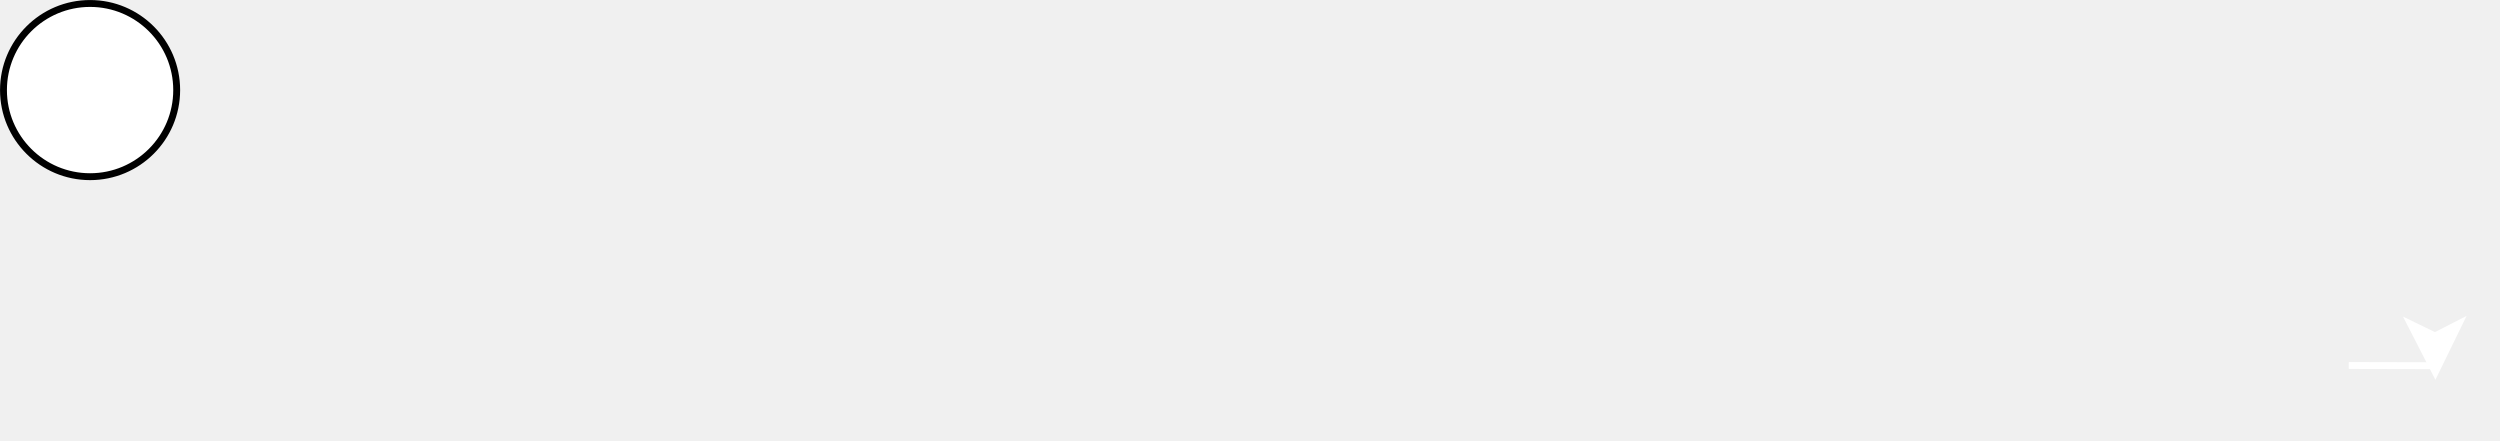
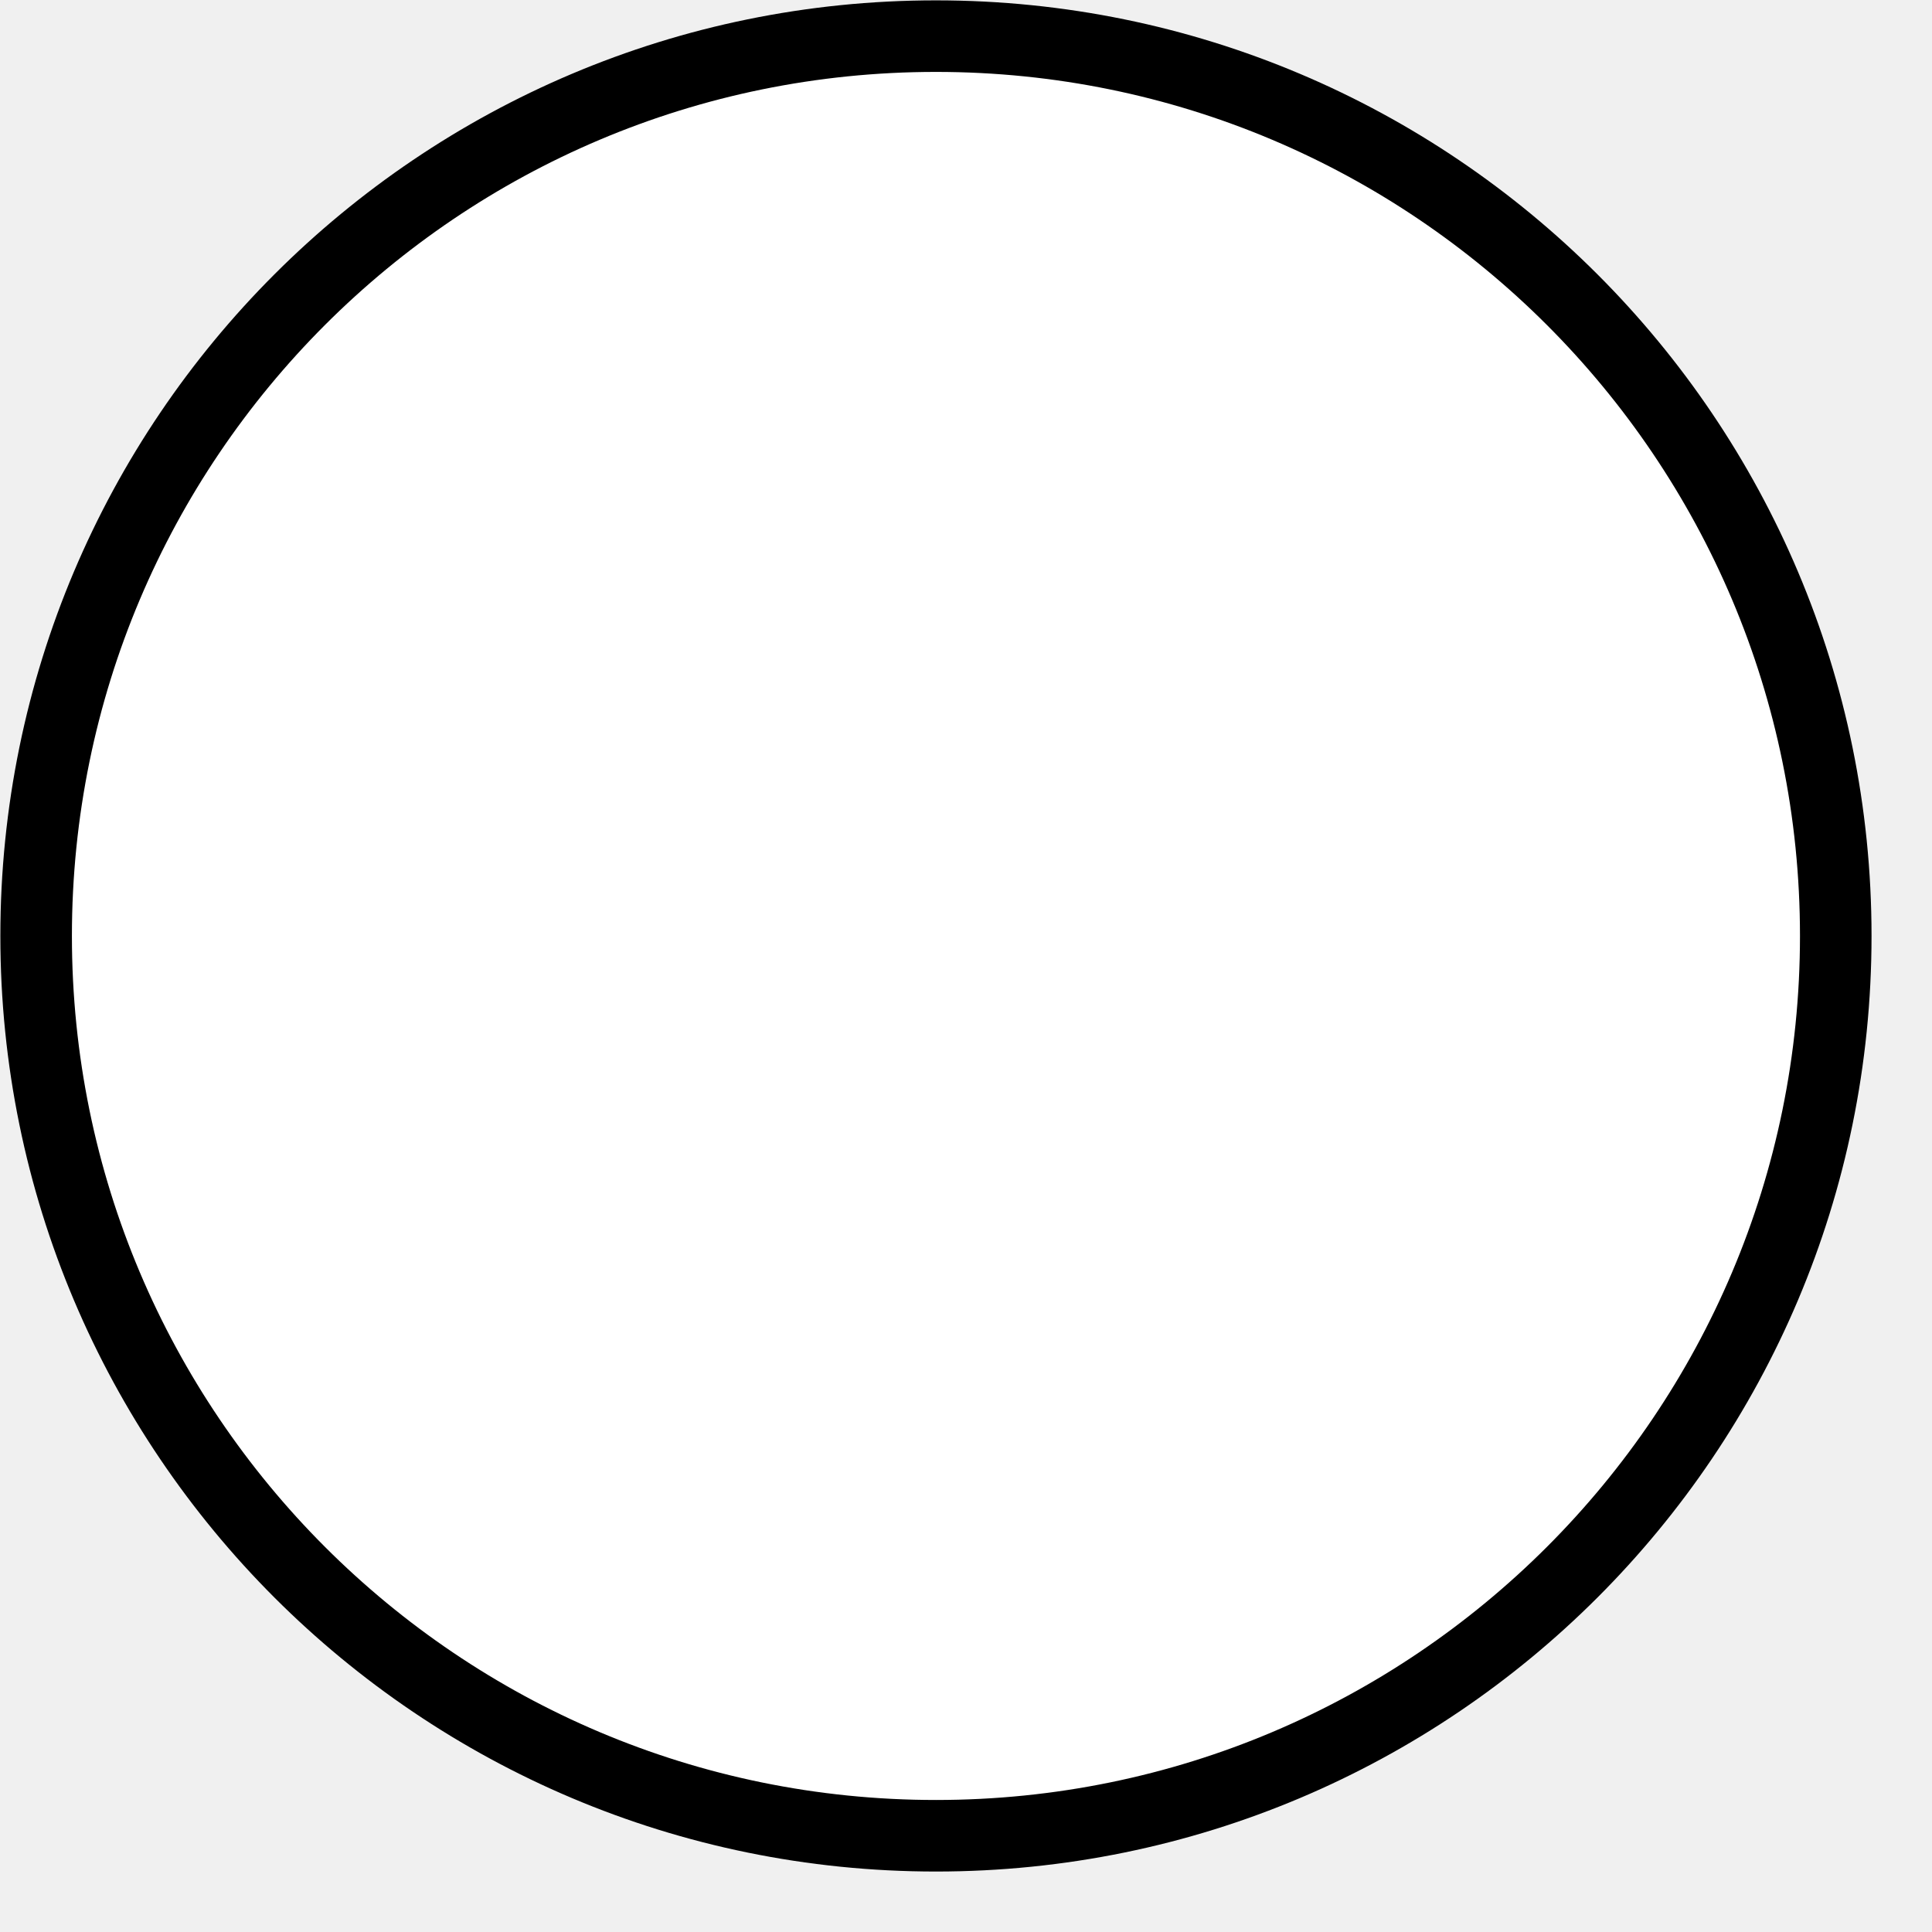
- <svg xmlns="http://www.w3.org/2000/svg" version="1.1" width="363px" height="64px" viewBox="-0.5 -0.5 363 64" content="&lt;mxfile host=&quot;app.diagrams.net&quot; modified=&quot;2023-02-22T06:29:35.132Z&quot; agent=&quot;5.0 (Windows NT 10.0; Win64; x64) AppleWebKit/537.36 (KHTML, like Gecko) Chrome/110.0.0.0 Safari/537.36&quot; etag=&quot;IzyQalRYyjBMIuaY3xyW&quot; version=&quot;20.8.21&quot; type=&quot;device&quot;&gt;&lt;diagram id=&quot;tTah_B4HUo7rbqYSyIKD&quot; name=&quot;Page-1&quot;&gt;lVRLj5swEP41ORaBHchyLcmmh1ZaKas+jlY8AbcOg4yTwP762mEIeLNbbX3B883LM98wC14cu60RTfUNJegFi2W34OsFY0mcxu7jkX5A0hUfgNIoSUYTsFMvMHoSelIS2sDQImqrmhDcY13D3gaYMAYvodkBdZi1ESXcAbu90PfoDyVtNaAPbDXhX0CV1Zg5yfJBcxSjMVXSVkLiZQbxzYIXBtEOt2NXgPbNG/sy+D2+o709zEBtP+KQ99+XcQfbPile7LN8rtqs+PSQ0eNsP1YM0jWARDS2whJroTcT+tngqZbgw8ZOmmy+IjYOTBz4G6ztiU1xsuigyh41aaFT9ie5+/svf49SktbdTLXuSWitwT9QoEZzfSd/vJ6bZmQnuSLCWMqe+UC1nElOWYJ9AqOOYMHsGrFXdUlpDkrrMUmNtS/3vtHUe9+pGUBt3wK6uKZ3Bga0sOocjpKgiSxvdjfXJ1QuBYu7ccp4lLDBi34fli+jLA0DUT2D73wAXodLXI95Ph7GX0VmUbpa3tQ5D7O0eDJ7uMviLrOSJ+g6fP8xiJxRoWehT9Sw+9HU2v33npNLpSx45rzm4lZPOGCibYZlcFCdH9SA1vnslEZI5Xj9KOVnMBa6f5JO2mWWR/n8LMN287fVl2nJsDRKiOpqtmJm8FujFBAzseDEadUMpE0Lm2/+Ag==&lt;/diagram&gt;&lt;/mxfile&gt;">
+ <svg xmlns="http://www.w3.org/2000/svg" version="1.1" width="27px" height="27px" viewBox="-0.5 -0.5 27 27" content="&lt;mxfile host=&quot;app.diagrams.net&quot; modified=&quot;2023-02-22T06:50:41.564Z&quot; agent=&quot;5.0 (Windows NT 10.0; Win64; x64) AppleWebKit/537.36 (KHTML, like Gecko) Chrome/110.0.0.0 Safari/537.36&quot; etag=&quot;HIaOOuMhPhE8Oj42n5pp&quot; version=&quot;20.8.22&quot; type=&quot;device&quot;&gt;&lt;diagram id=&quot;tTah_B4HUo7rbqYSyIKD&quot; name=&quot;Page-1&quot;&gt;jZNNc4MgEIZ/jcdmIiQ2XmM+eukpmfbMyEaYQXGQRM2v7yoYdWxnysGB590PdhcDmuTN2bBSfGoOKiBr3gT0EBAS7db47UDrQBiSyJHMSO7ZCC7yCR56x+wuOVQzQ6u1srKcw1QXBaR2xpgxup6b3bSaZy1ZBgtwSZla0m/JrXB0R95H/gEyE0PmMIqdkrPB2FdSCcZ1PUH0GNDEaG3dLm8SUF3zhr44v9Mf6utiBgr7H4e4/dqsGzi3YfK0V34VVZS80c6ji/Ng6u5L9te17dADjIPtxsO+FtLCpWRpp9Q4cWTC5gpPIW5ZVboZ3GQDmHZ/k0olWmnTB6KnfiHPDOMS7z1ohS668MuSfJUPMBaaCfIlnkHnYE2LJl7dRPEqnq6Ni+DfH6G/y/U4W7JdhVtHxWSyE8z8m8pe2ce248Z3fjiOE+61yX9Cjz8=&lt;/diagram&gt;&lt;/mxfile&gt;">
  <defs />
  <g>
-     <path d="M 340.54 52.57 L 353.1 52.6 L 353.06 48.28" fill="none" stroke="#ffffff" stroke-miterlimit="10" pointer-events="stroke" />
-     <path d="M 353.11 53.53 L 349.54 46.57 L 353.06 48.28 L 356.54 46.5 Z" fill="#ffffff" stroke="#ffffff" stroke-miterlimit="10" pointer-events="all" />
    <ellipse cx="12.58" cy="12.58" rx="12.575" ry="12.575" fill="#ffffff" stroke="rgb(0, 0, 0)" pointer-events="all" />
  </g>
</svg>
